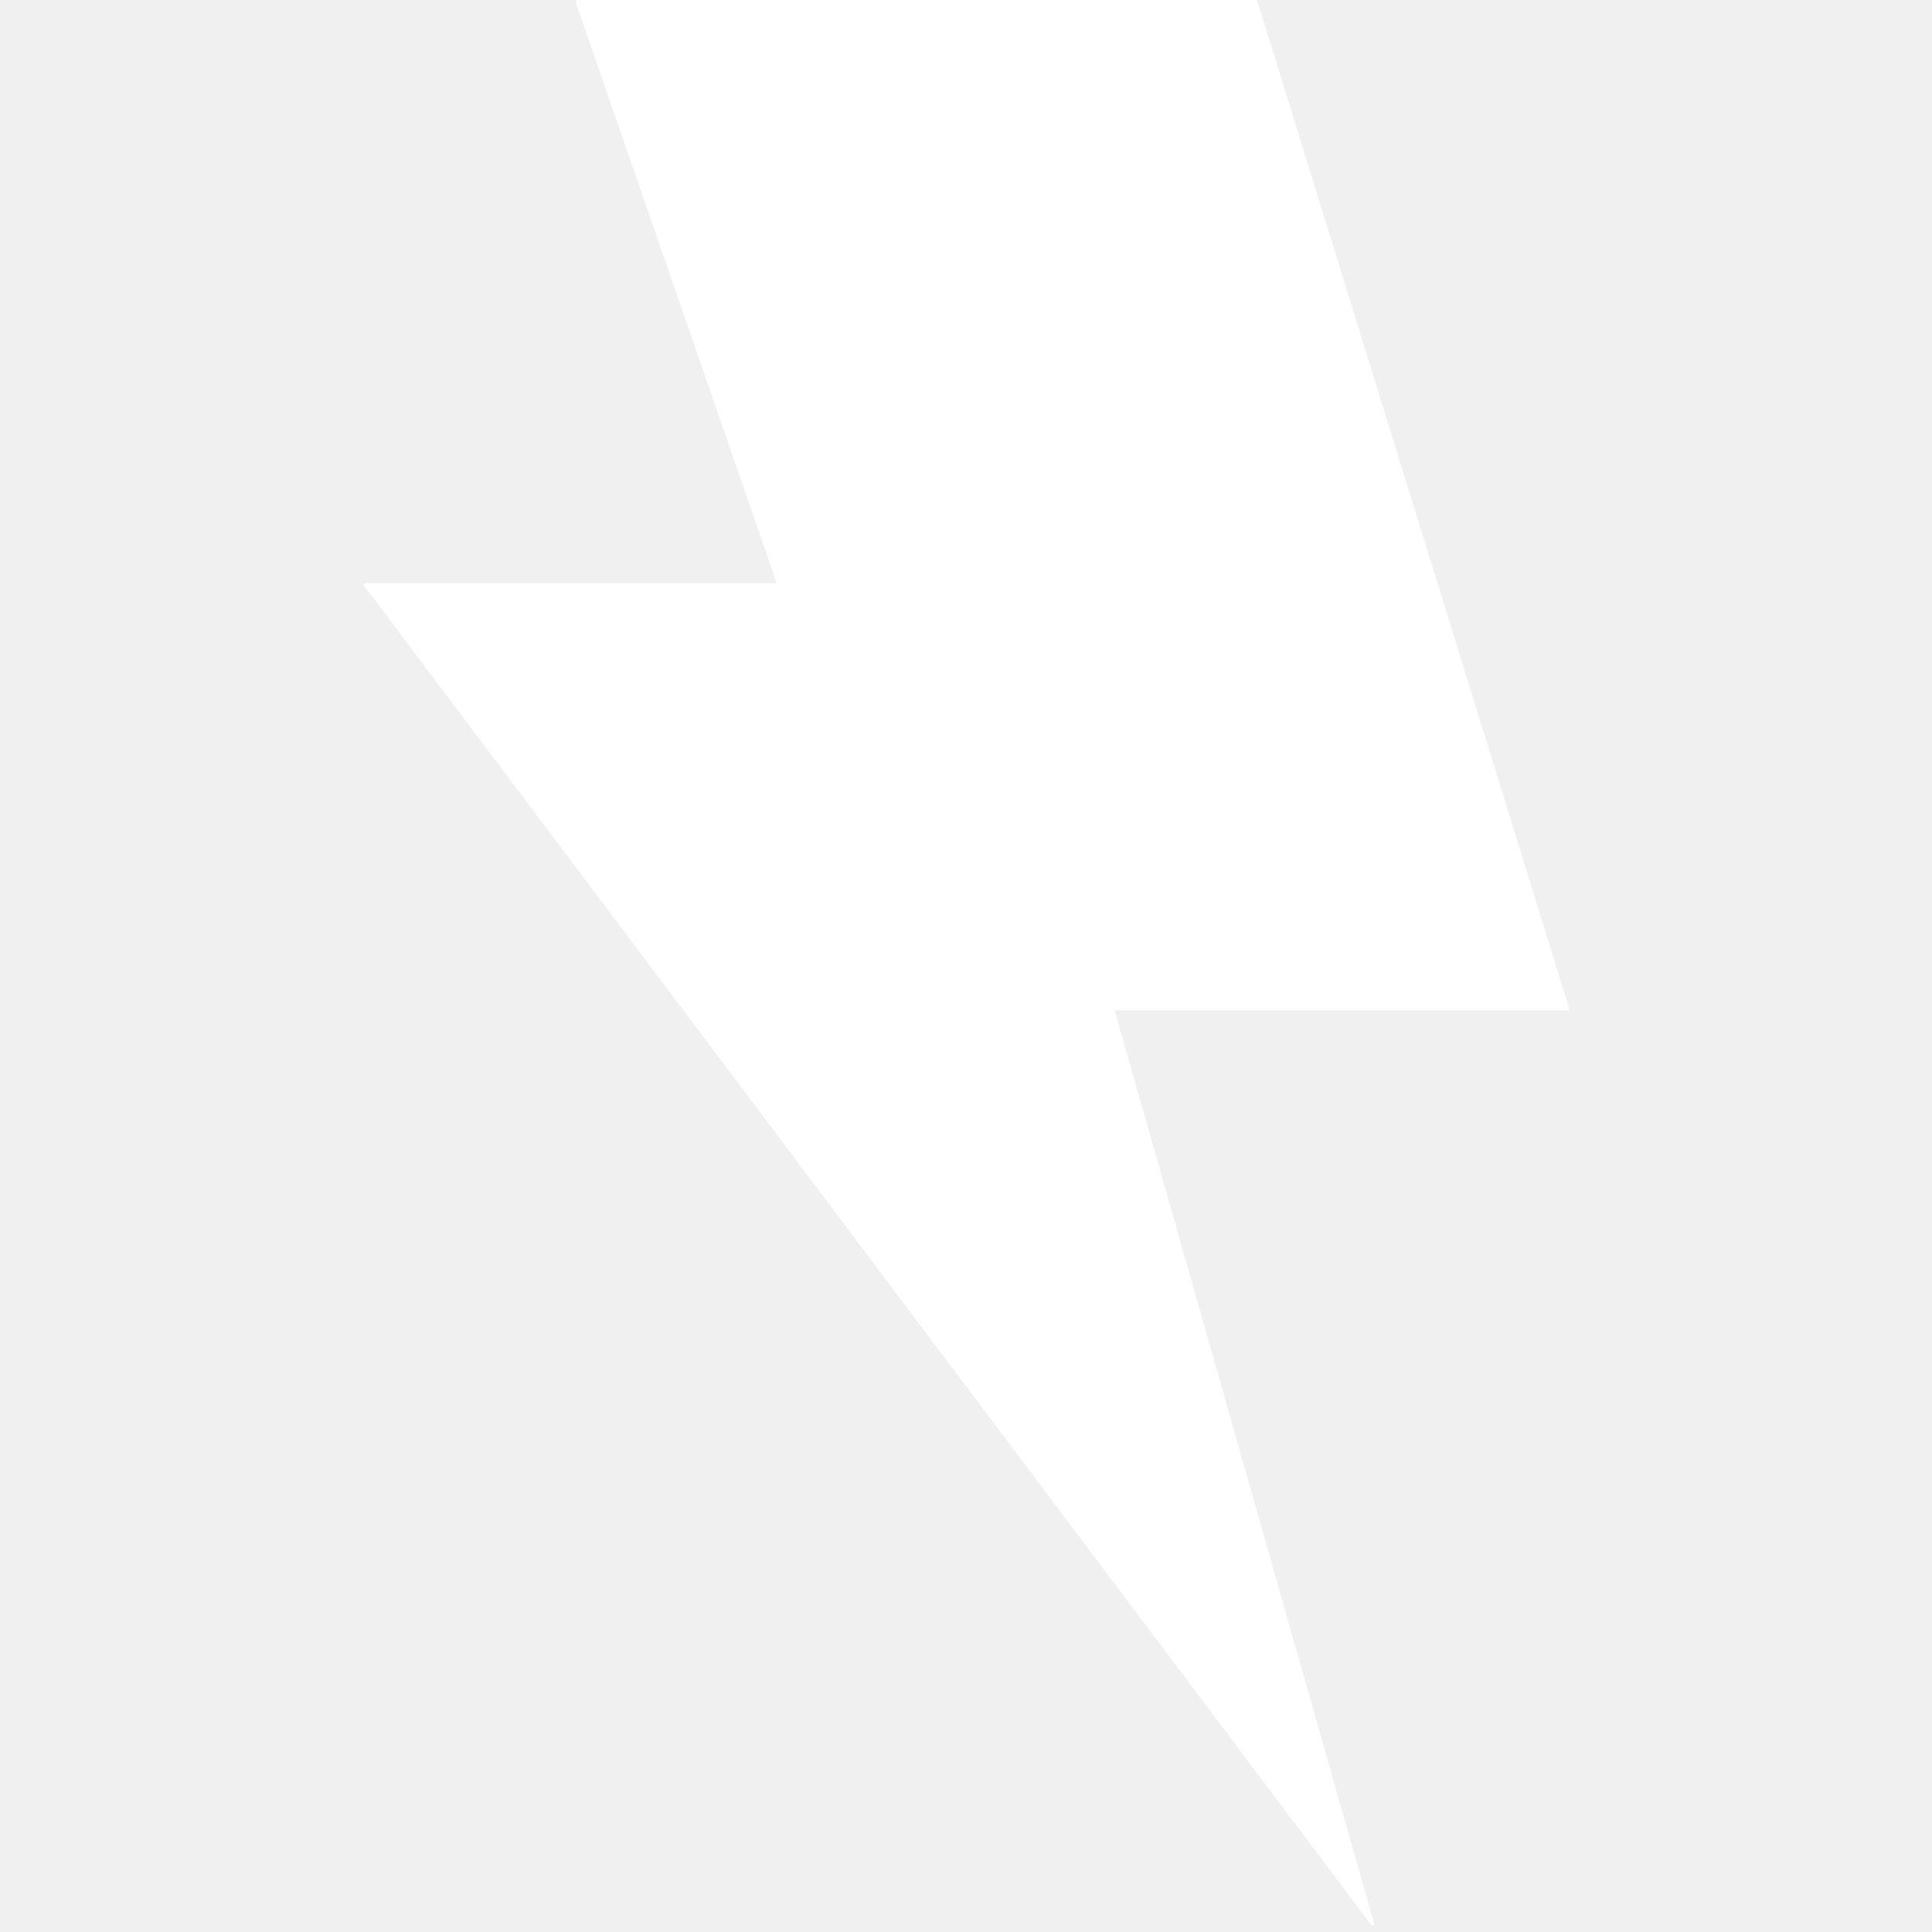
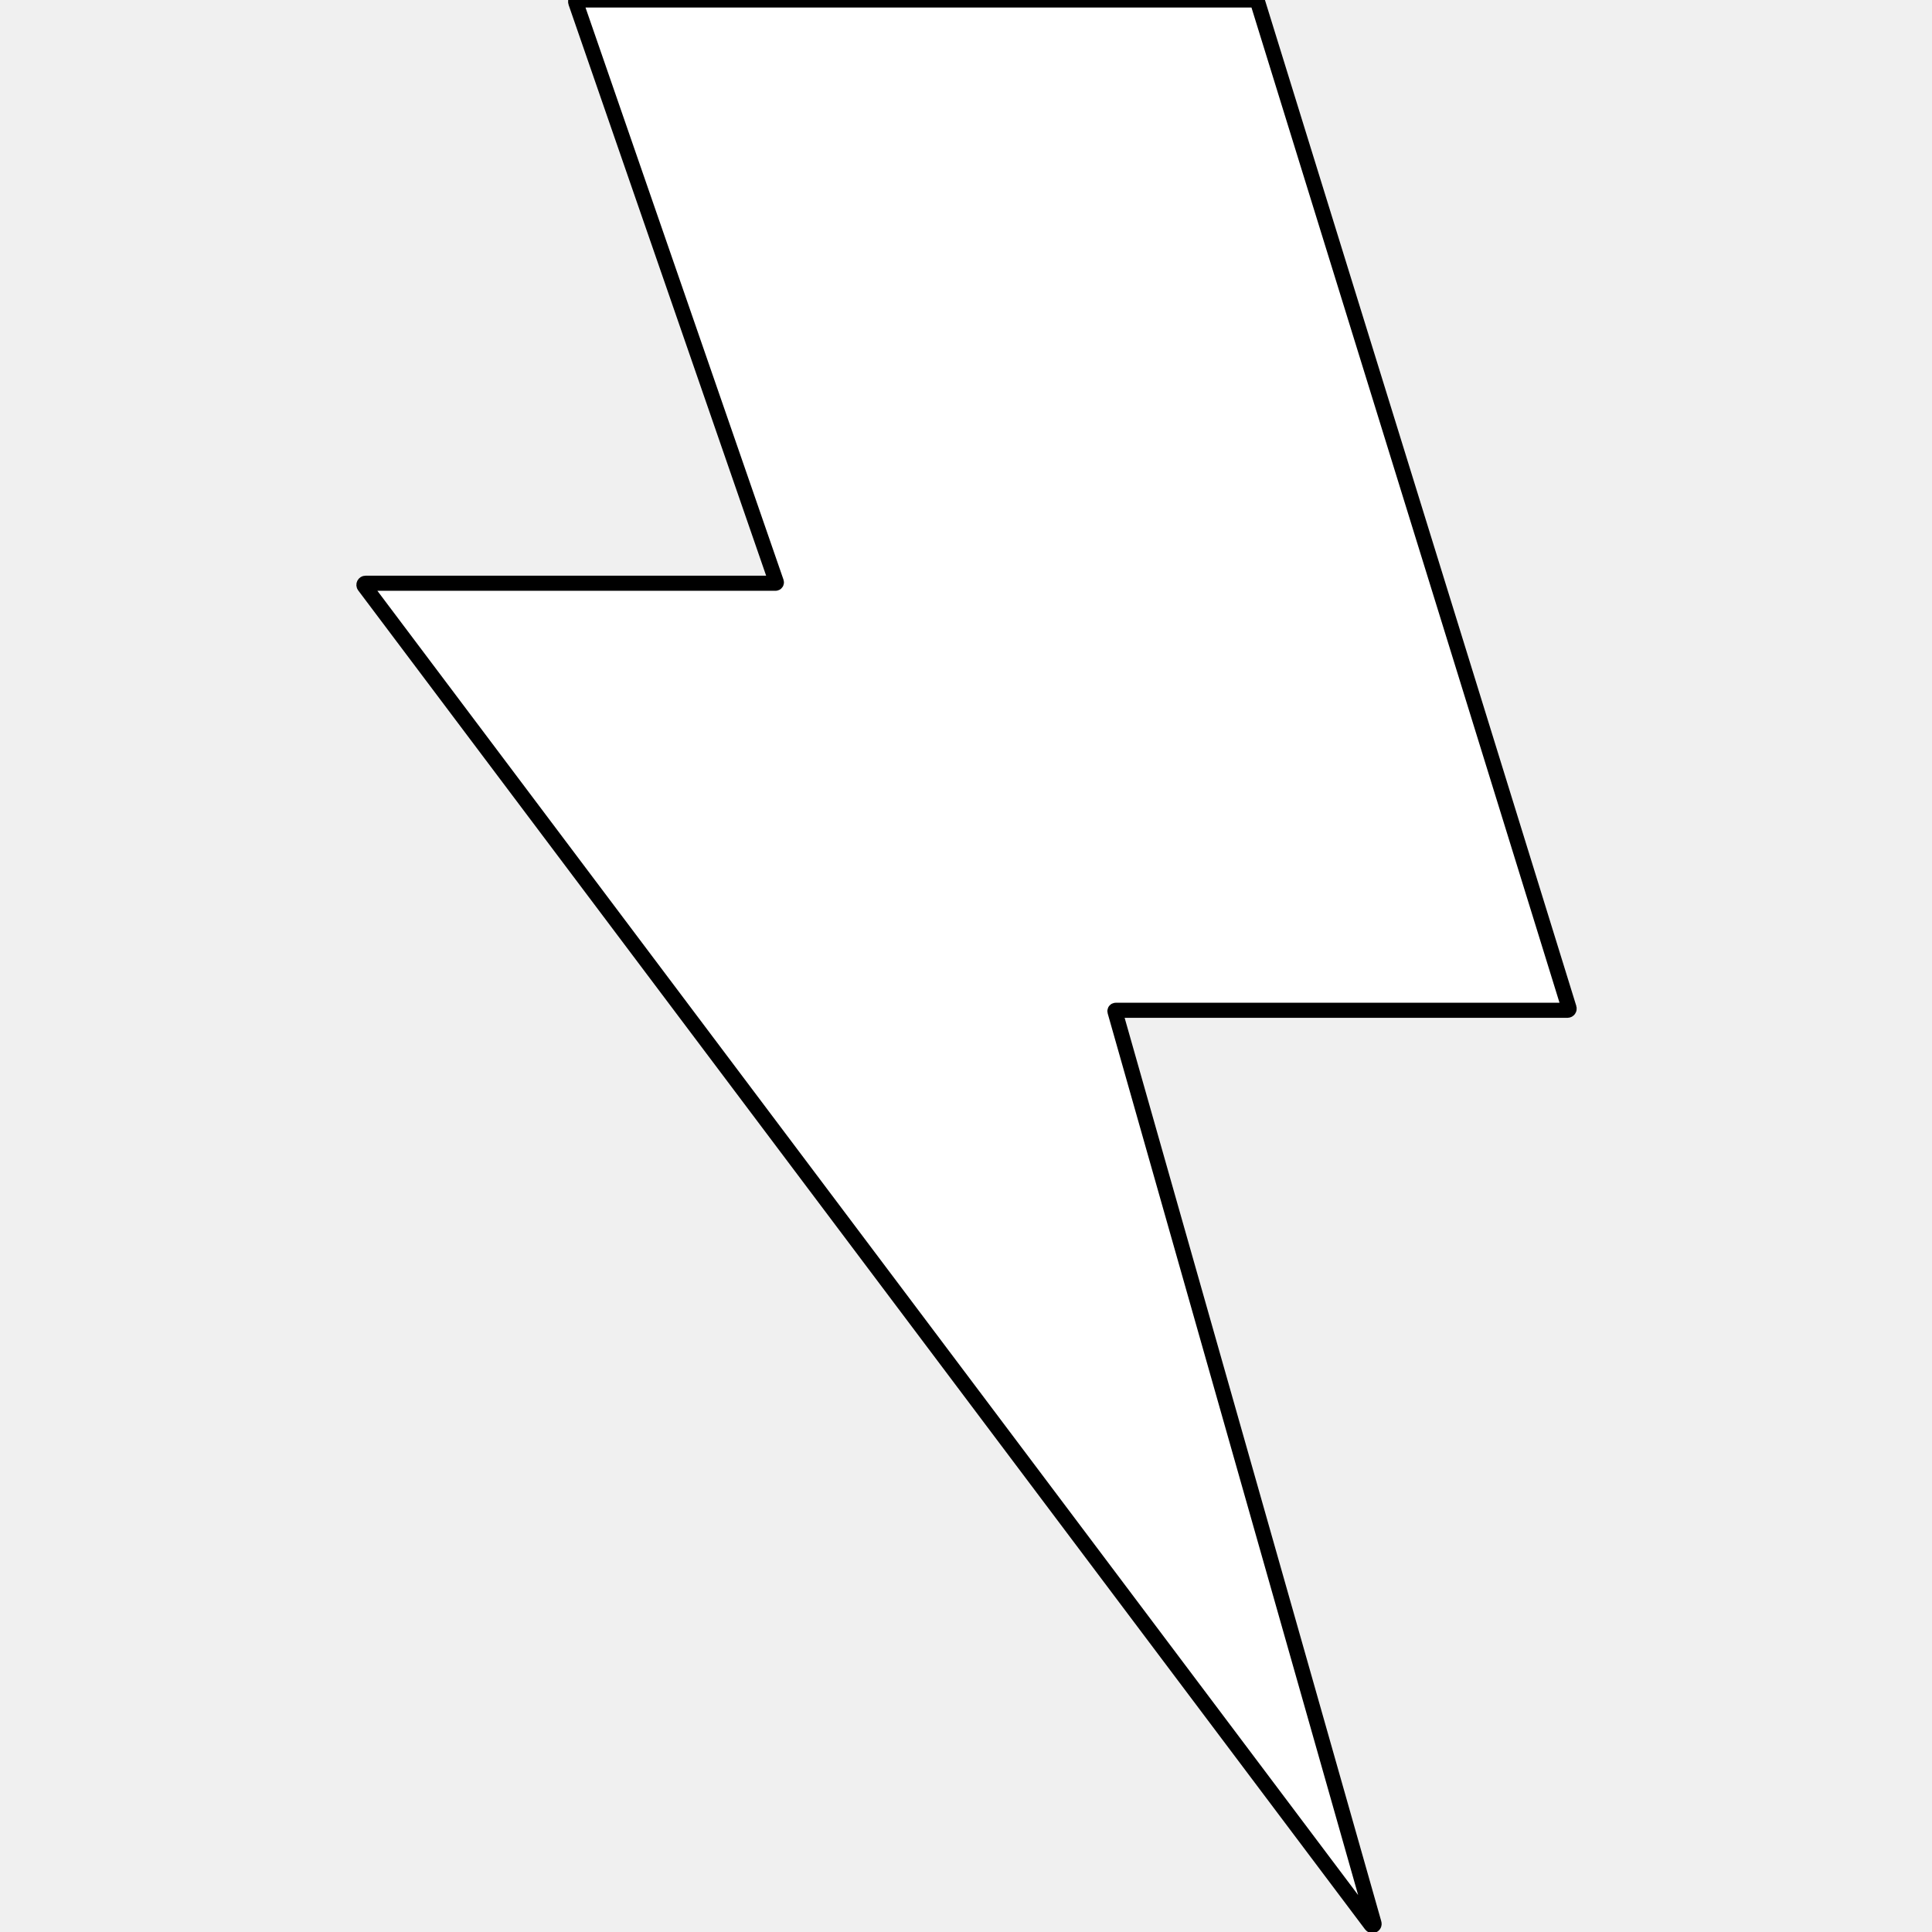
<svg xmlns="http://www.w3.org/2000/svg" width="512" height="512" viewBox="0 0 512 512" fill="none">
-   <path fill-rule="evenodd" clip-rule="evenodd" d="M152.56 0.584C152.461 0.298 152.674 0 152.976 0H332.805C332.998 0 333.169 0.126 333.226 0.31L415.824 267.171C415.911 267.454 415.7 267.741 415.403 267.741H295.684C295.538 267.741 295.433 267.88 295.473 268.021L364.135 509.726C364.269 510.195 363.654 510.501 363.361 510.111L96.529 155.267C96.311 154.977 96.518 154.563 96.881 154.563H205.536C205.687 154.563 205.793 154.414 205.743 154.271L152.56 0.584Z" fill="white" />
+   <path fill-rule="evenodd" clip-rule="evenodd" d="M152.56 0.584C152.461 0.298 152.674 0 152.976 0H332.805C332.998 0 333.169 0.126 333.226 0.31L415.824 267.171C415.911 267.454 415.7 267.741 415.403 267.741H295.684C295.538 267.741 295.433 267.88 295.473 268.021L364.135 509.726C364.269 510.195 363.654 510.501 363.361 510.111L96.529 155.267C96.311 154.977 96.518 154.563 96.881 154.563H205.536C205.687 154.563 205.793 154.414 205.743 154.271L152.56 0.584Z" fill="white" stroke="black" stroke-width="4" />
</svg>
